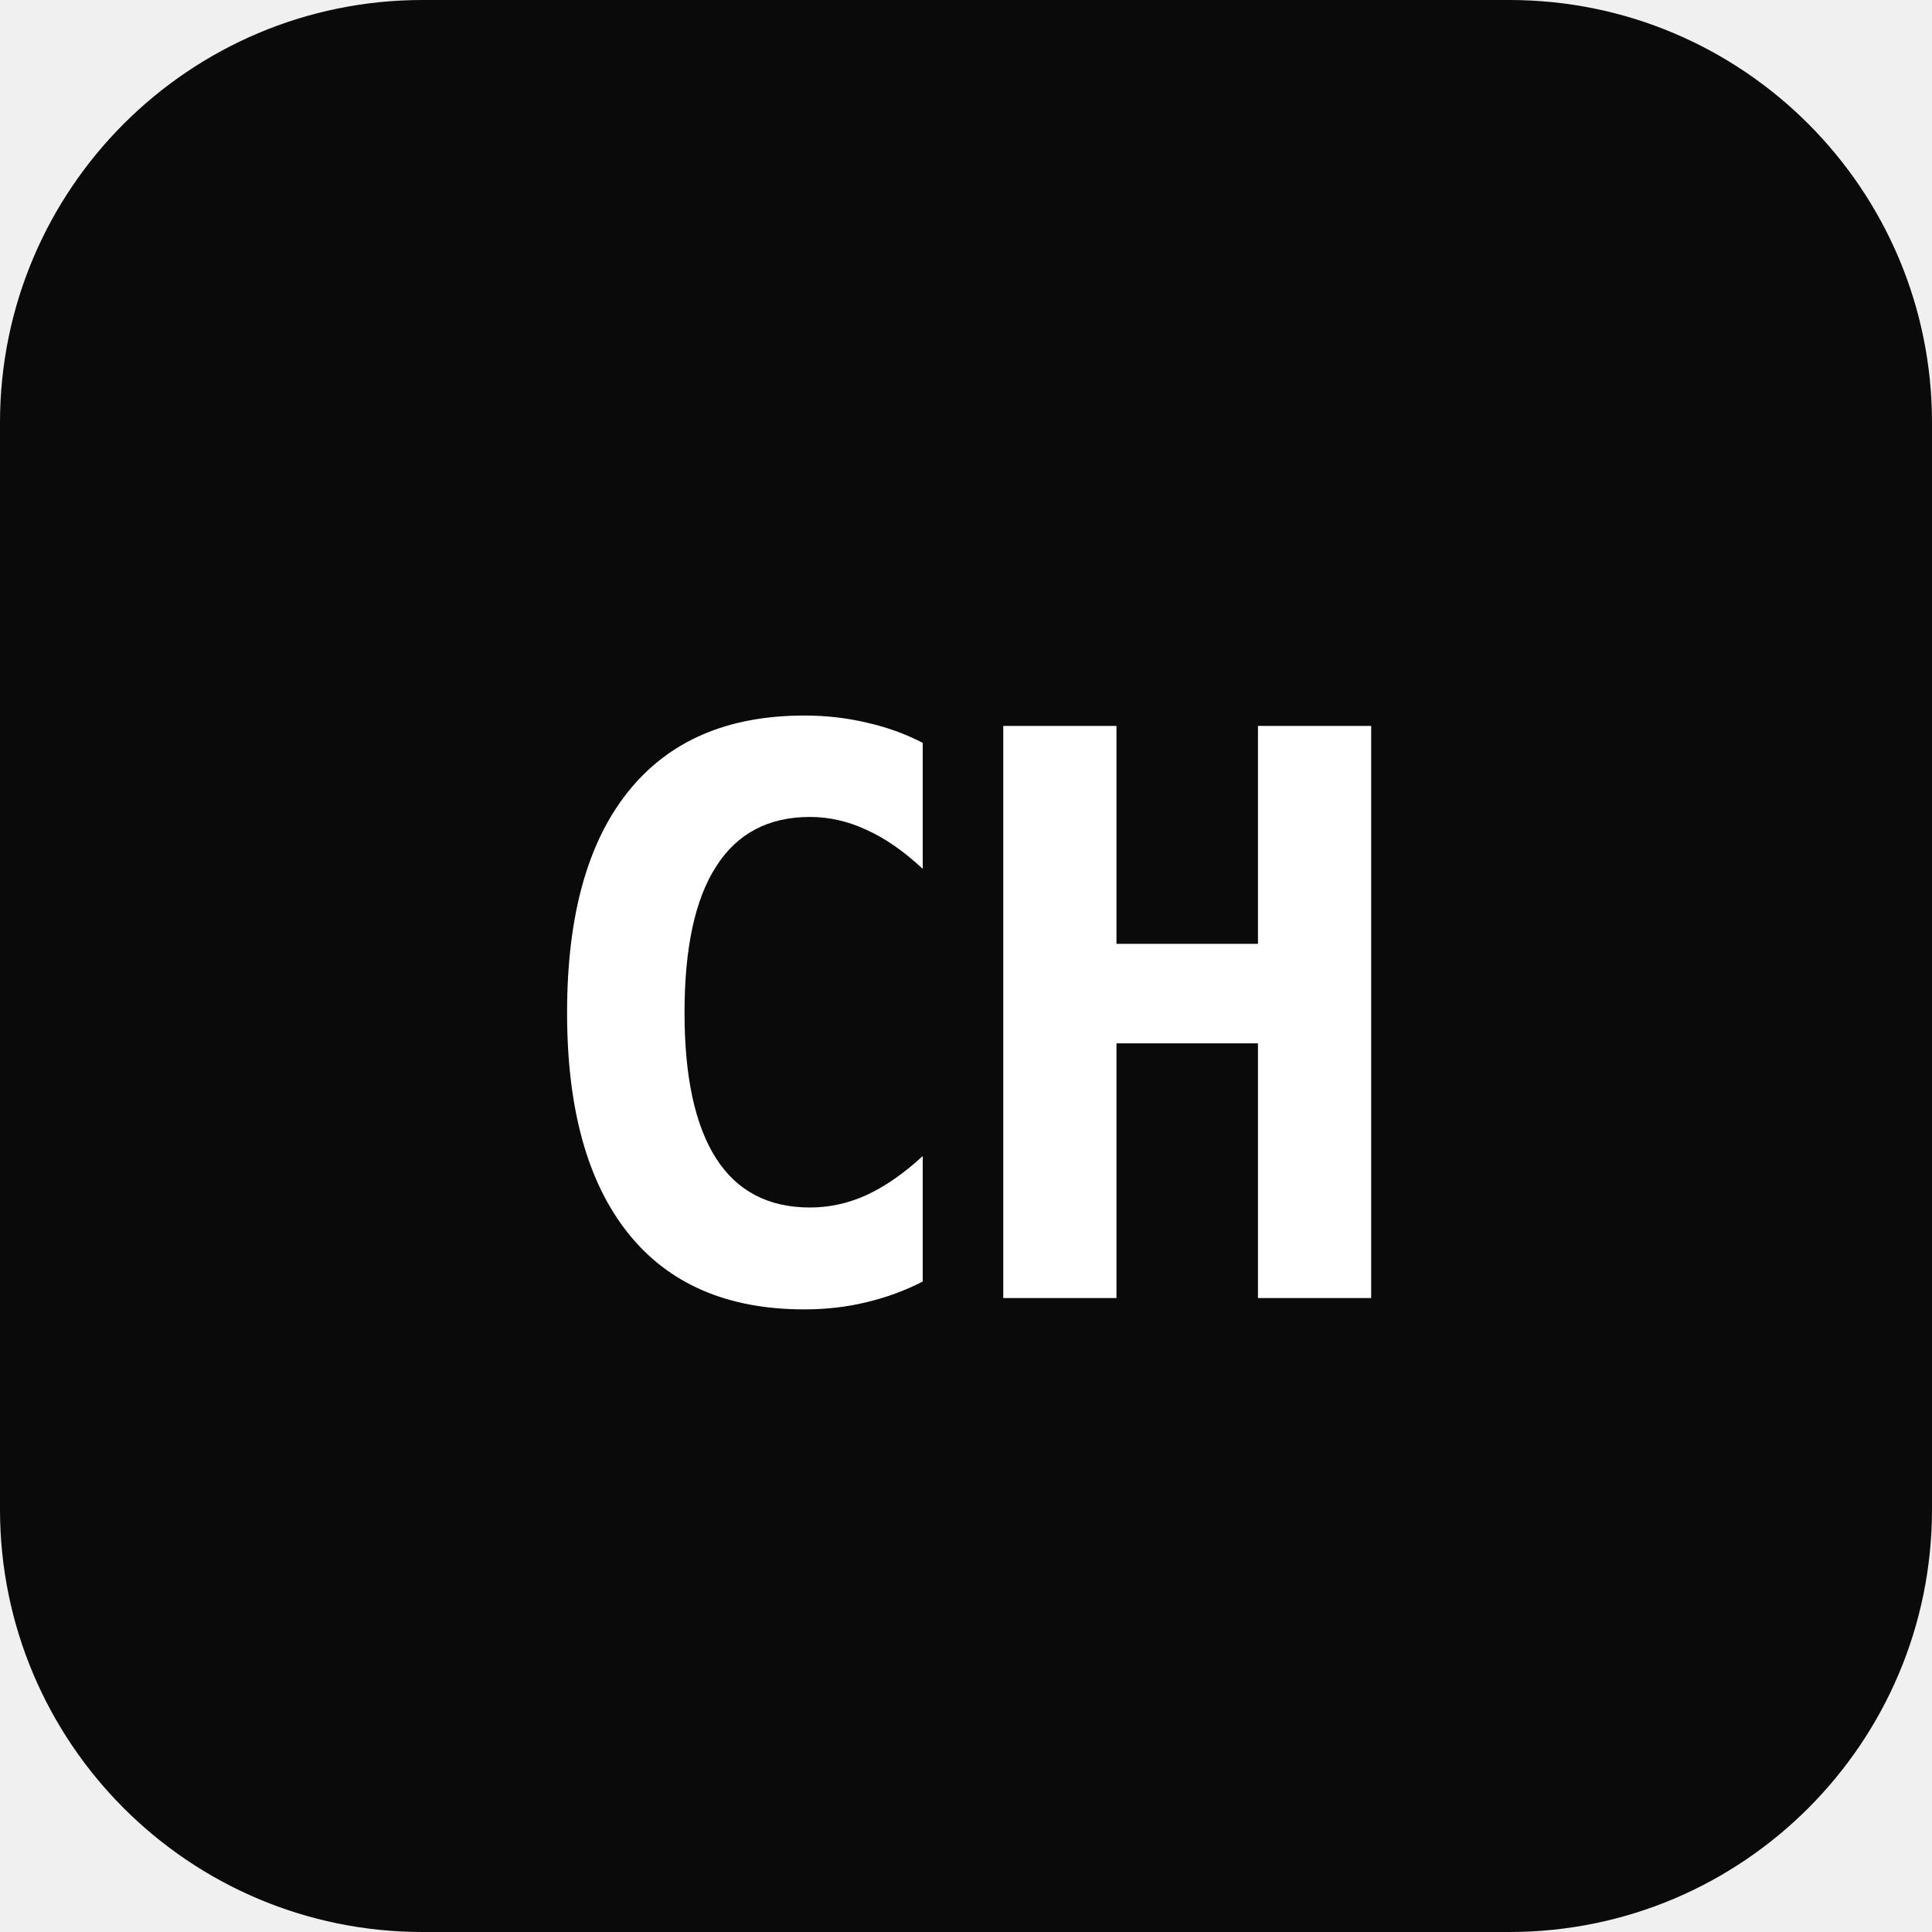
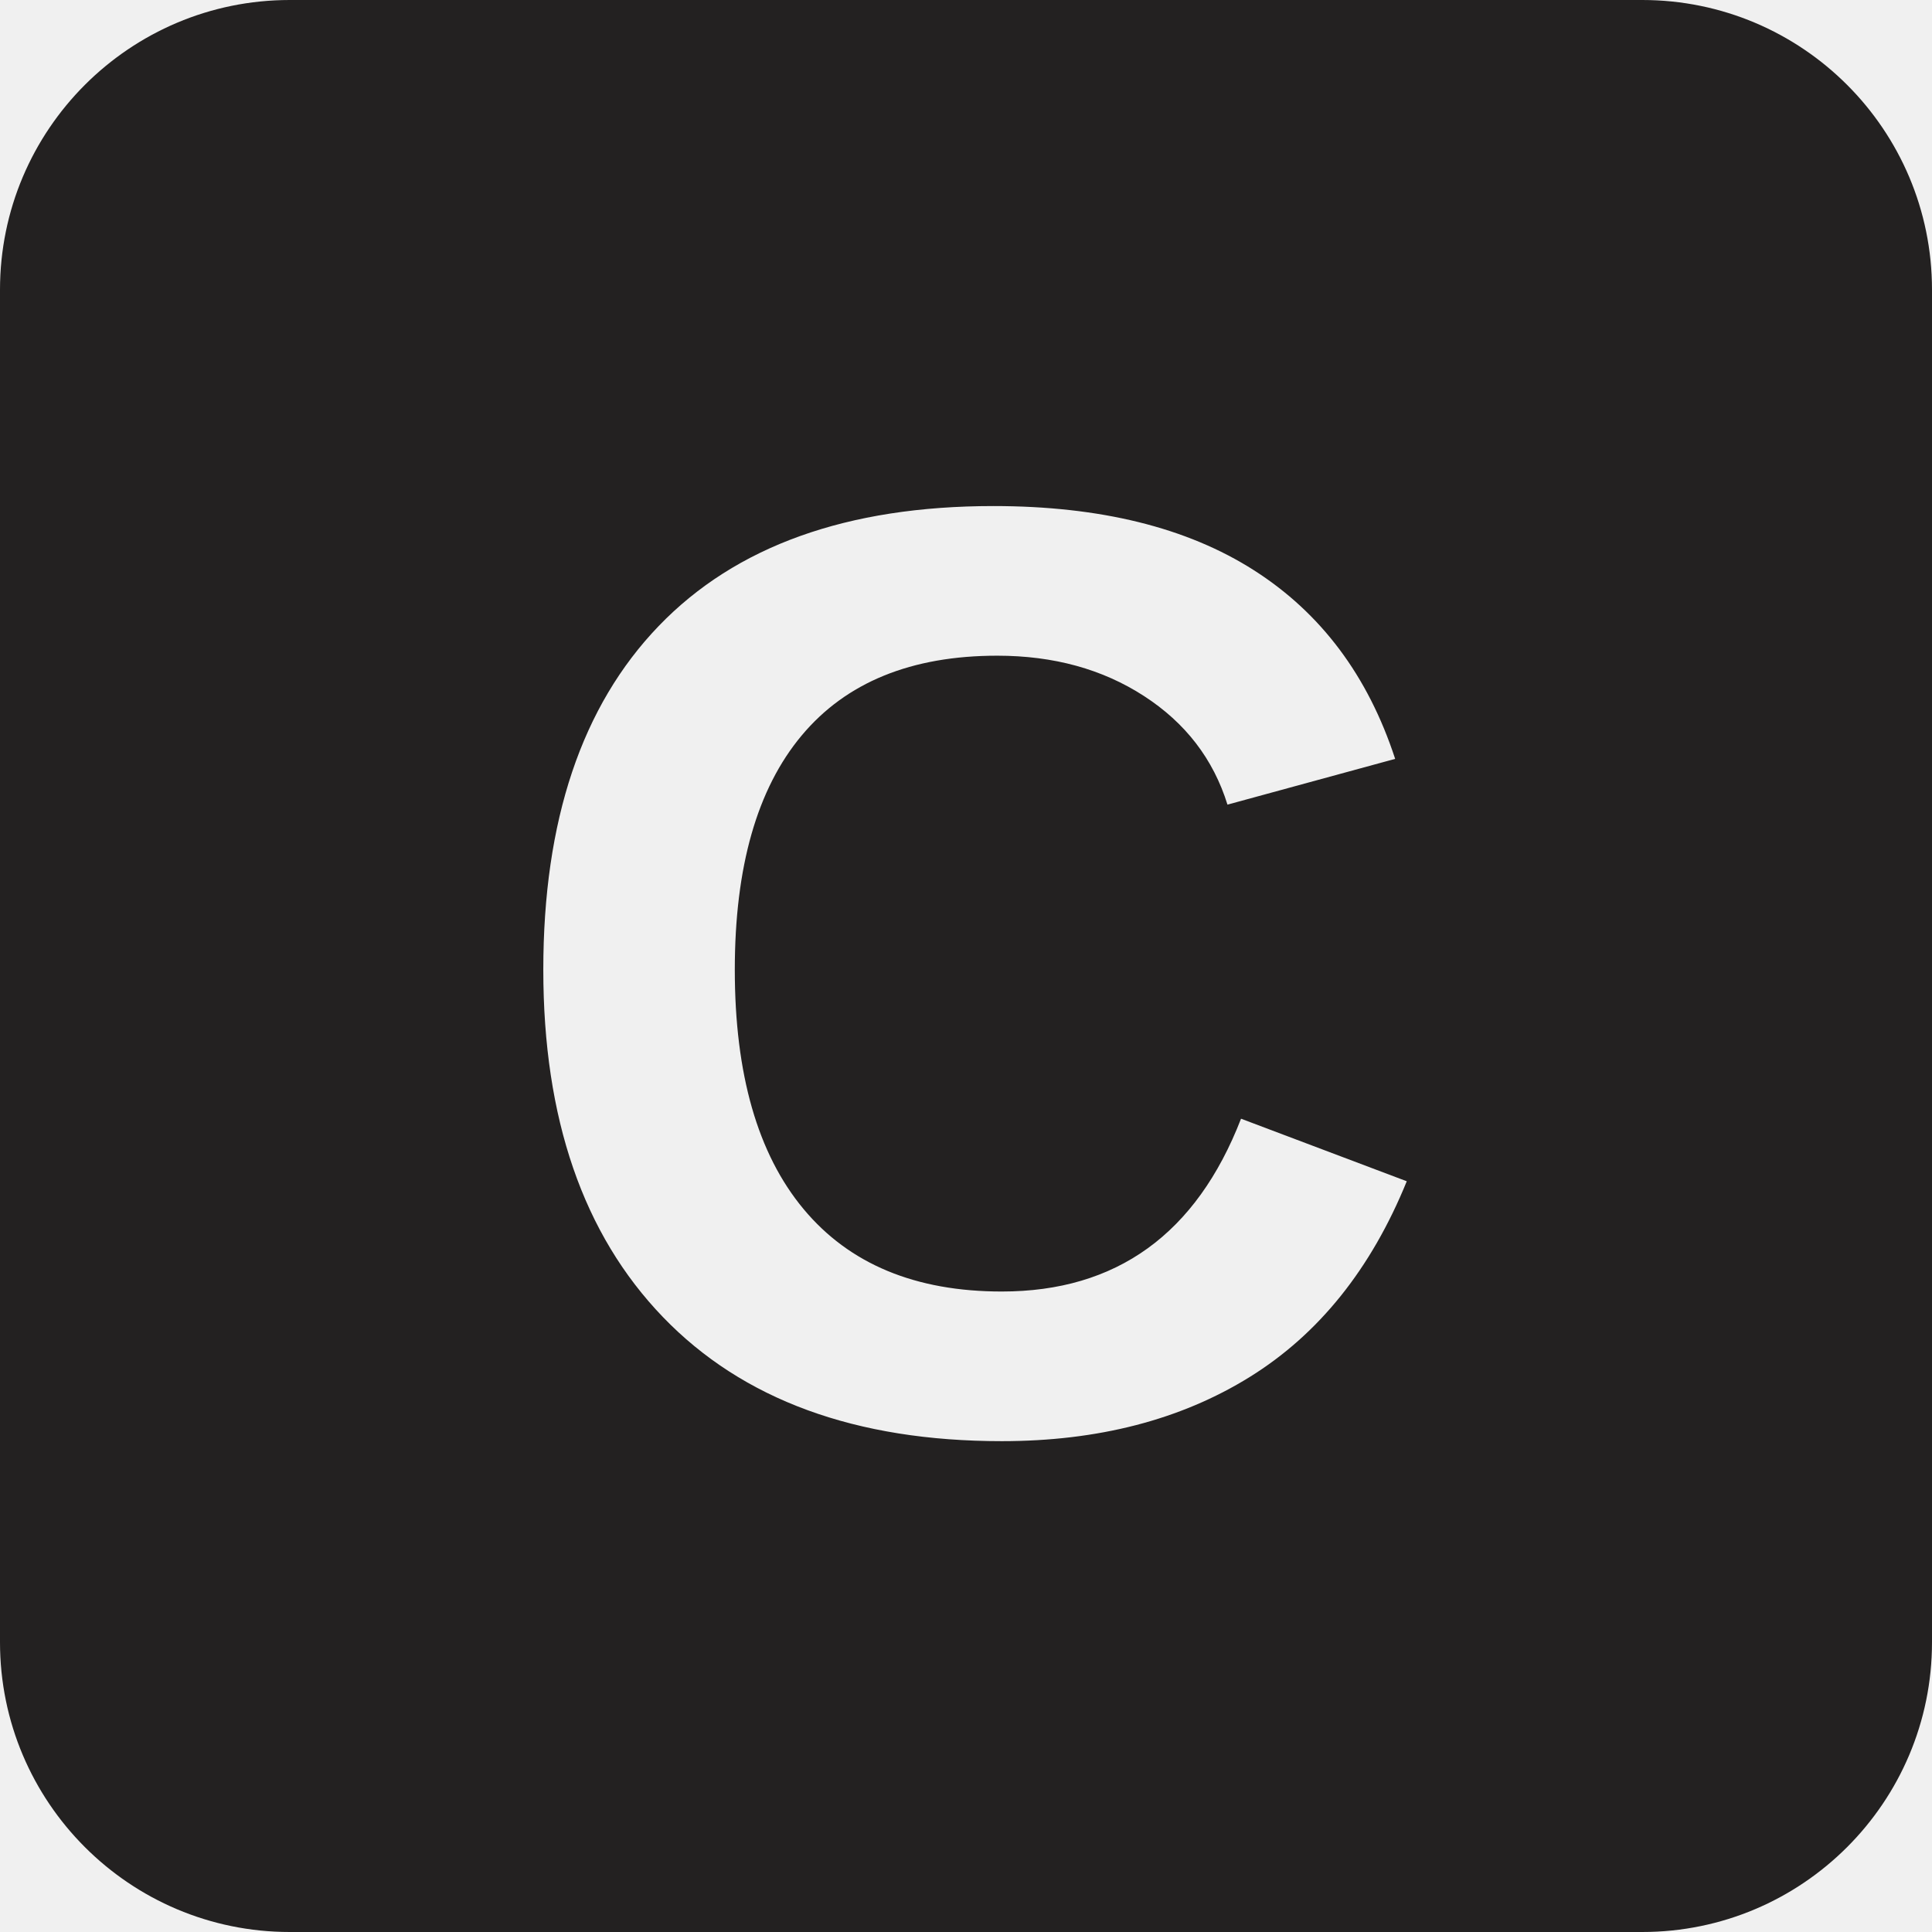
- <svg xmlns="http://www.w3.org/2000/svg" viewBox="0 0 64 64" role="img" aria-label="CH">
-   <rect width="64" height="64" rx="14" fill="#0a0a0a" />
-   <text x="32" y="34" text-anchor="middle" dominant-baseline="central" font-family="'IBM Plex Mono', ui-monospace, SFMono-Regular, Menlo, Monaco, Consolas, monospace" font-weight="700" font-size="26" letter-spacing="-1" fill="#ffffff">CH</text>
+ <svg xmlns="http://www.w3.org/2000/svg" viewBox="0 0 512 512" role="img" aria-label="C">
+   <rect width="512" height="512" rx="15%" fill="#232121" />
+   <text x="50%" y="50%" font-family="Arial, 'Liberation Sans', sans-serif" font-weight="bold" font-size="350" fill="#f0f0f0" text-anchor="middle" dy=".35em">C</text>
</svg>
